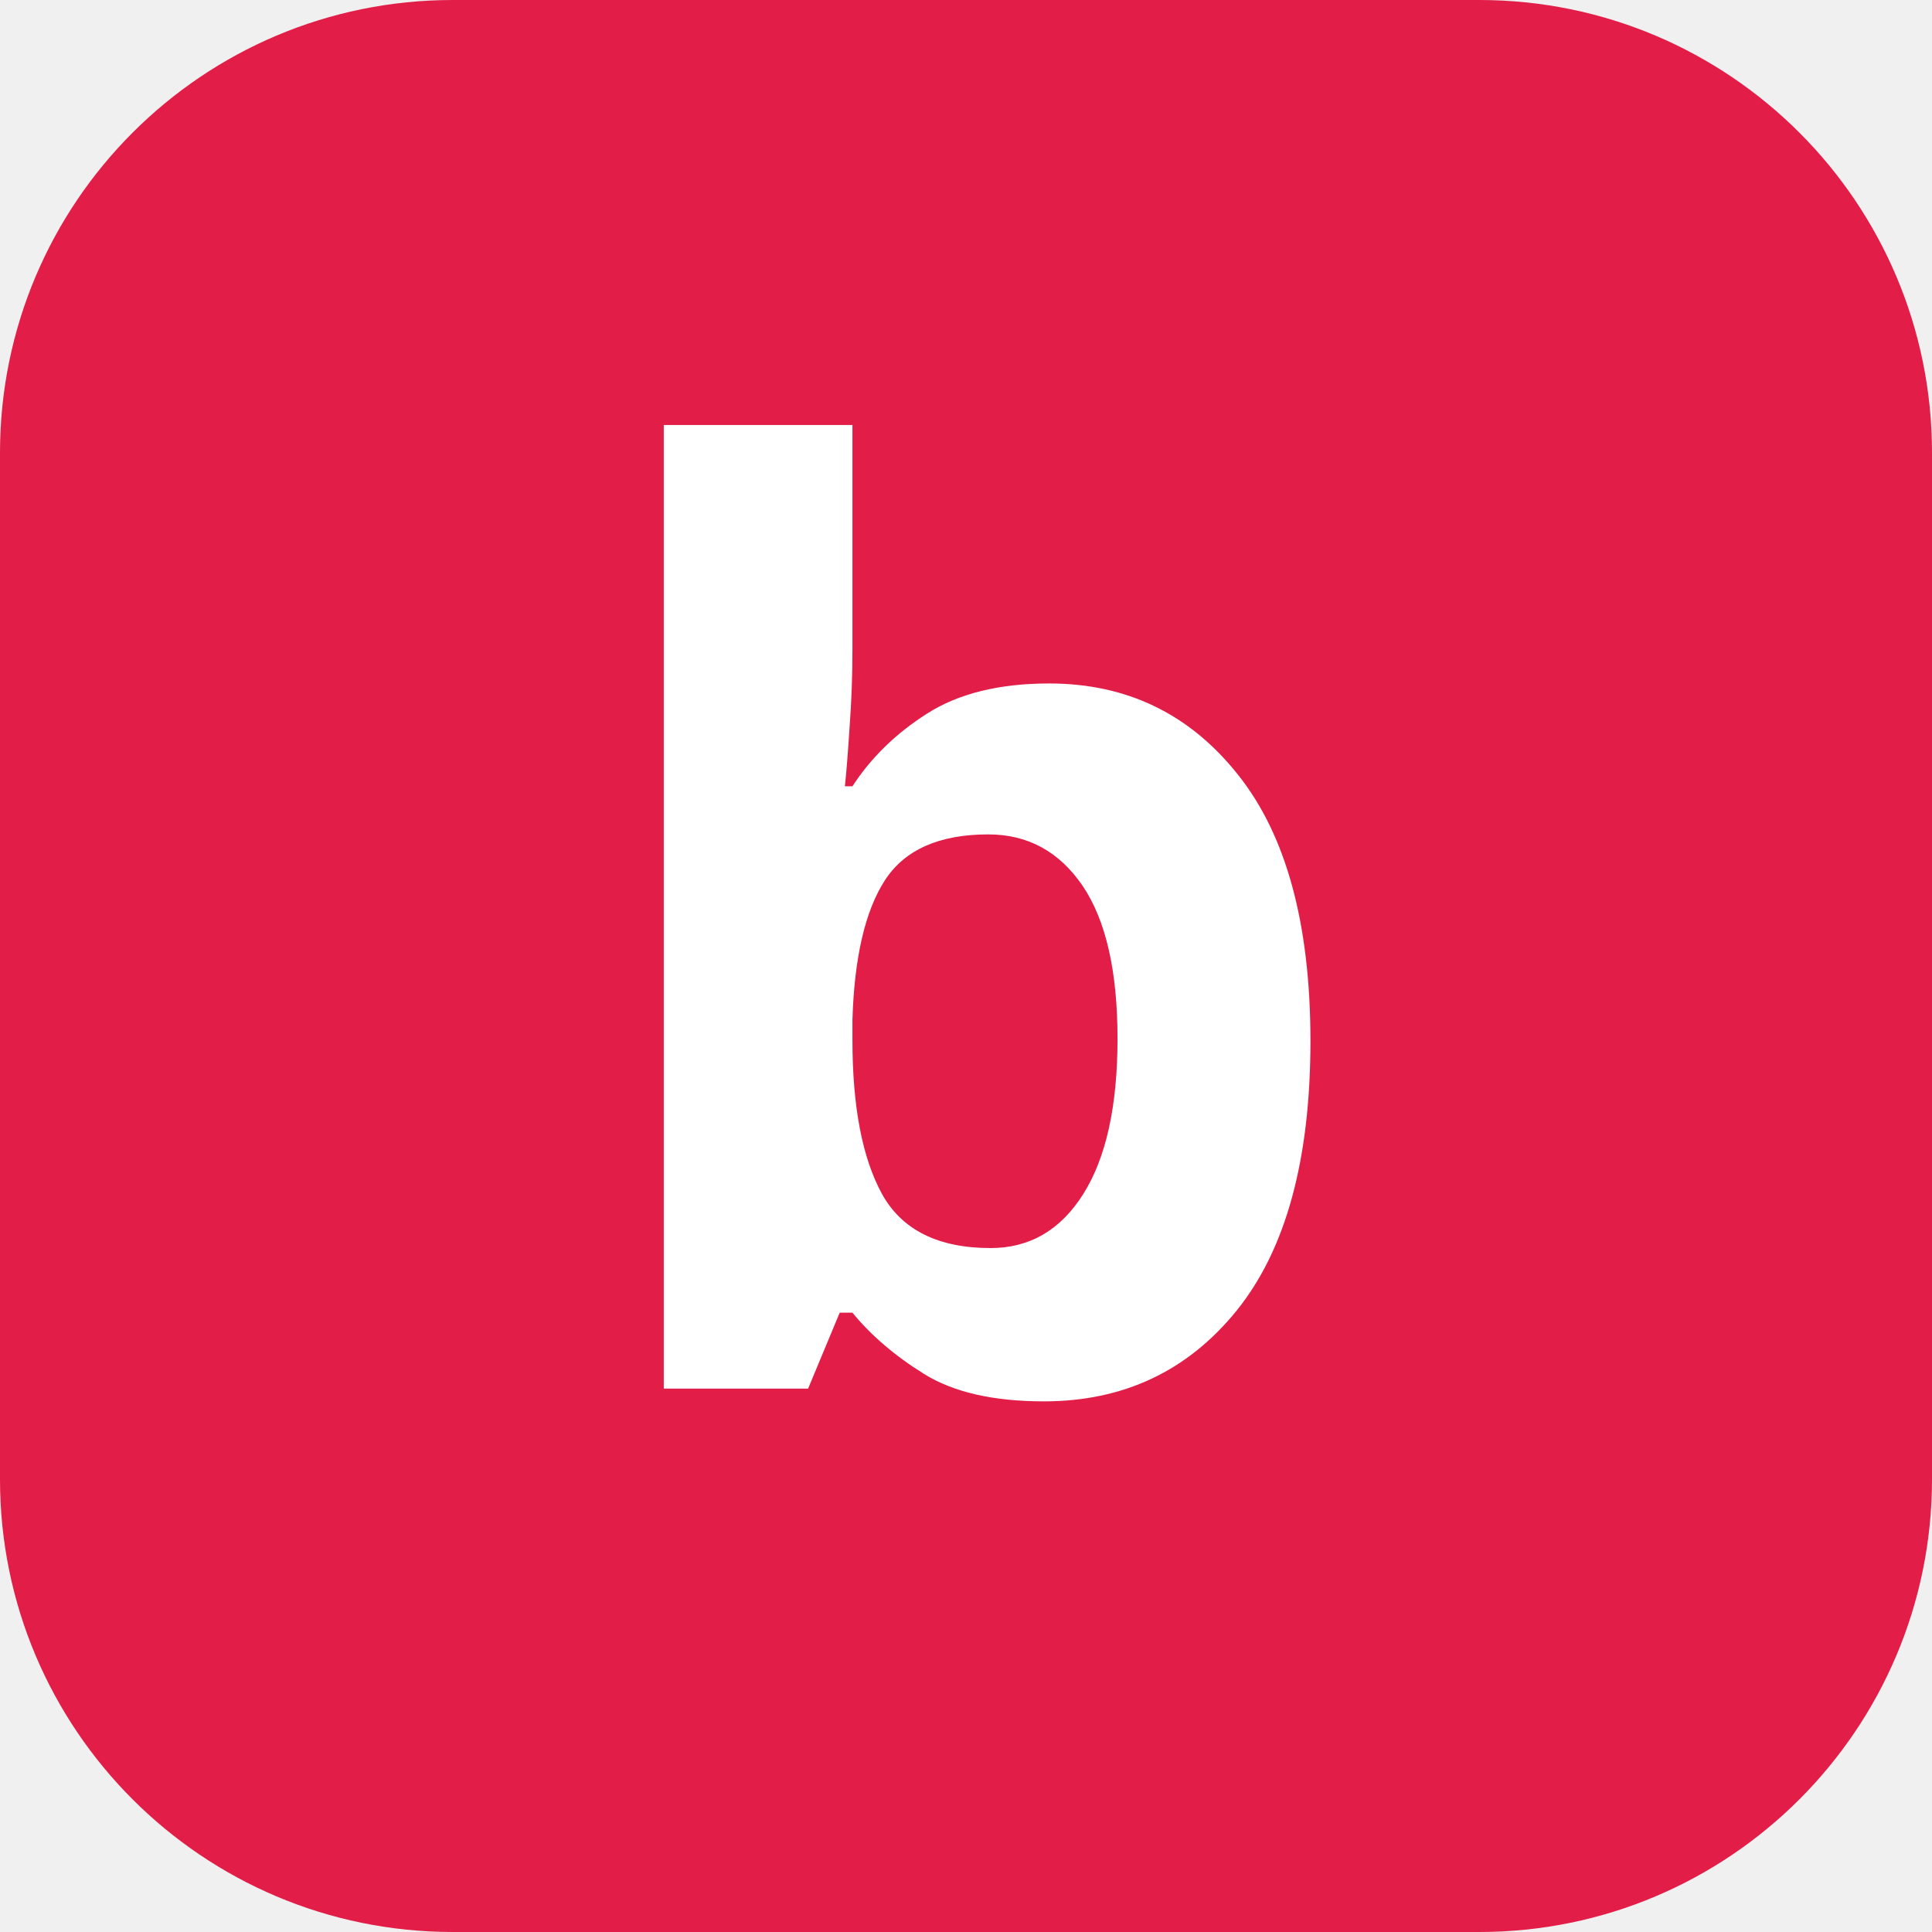
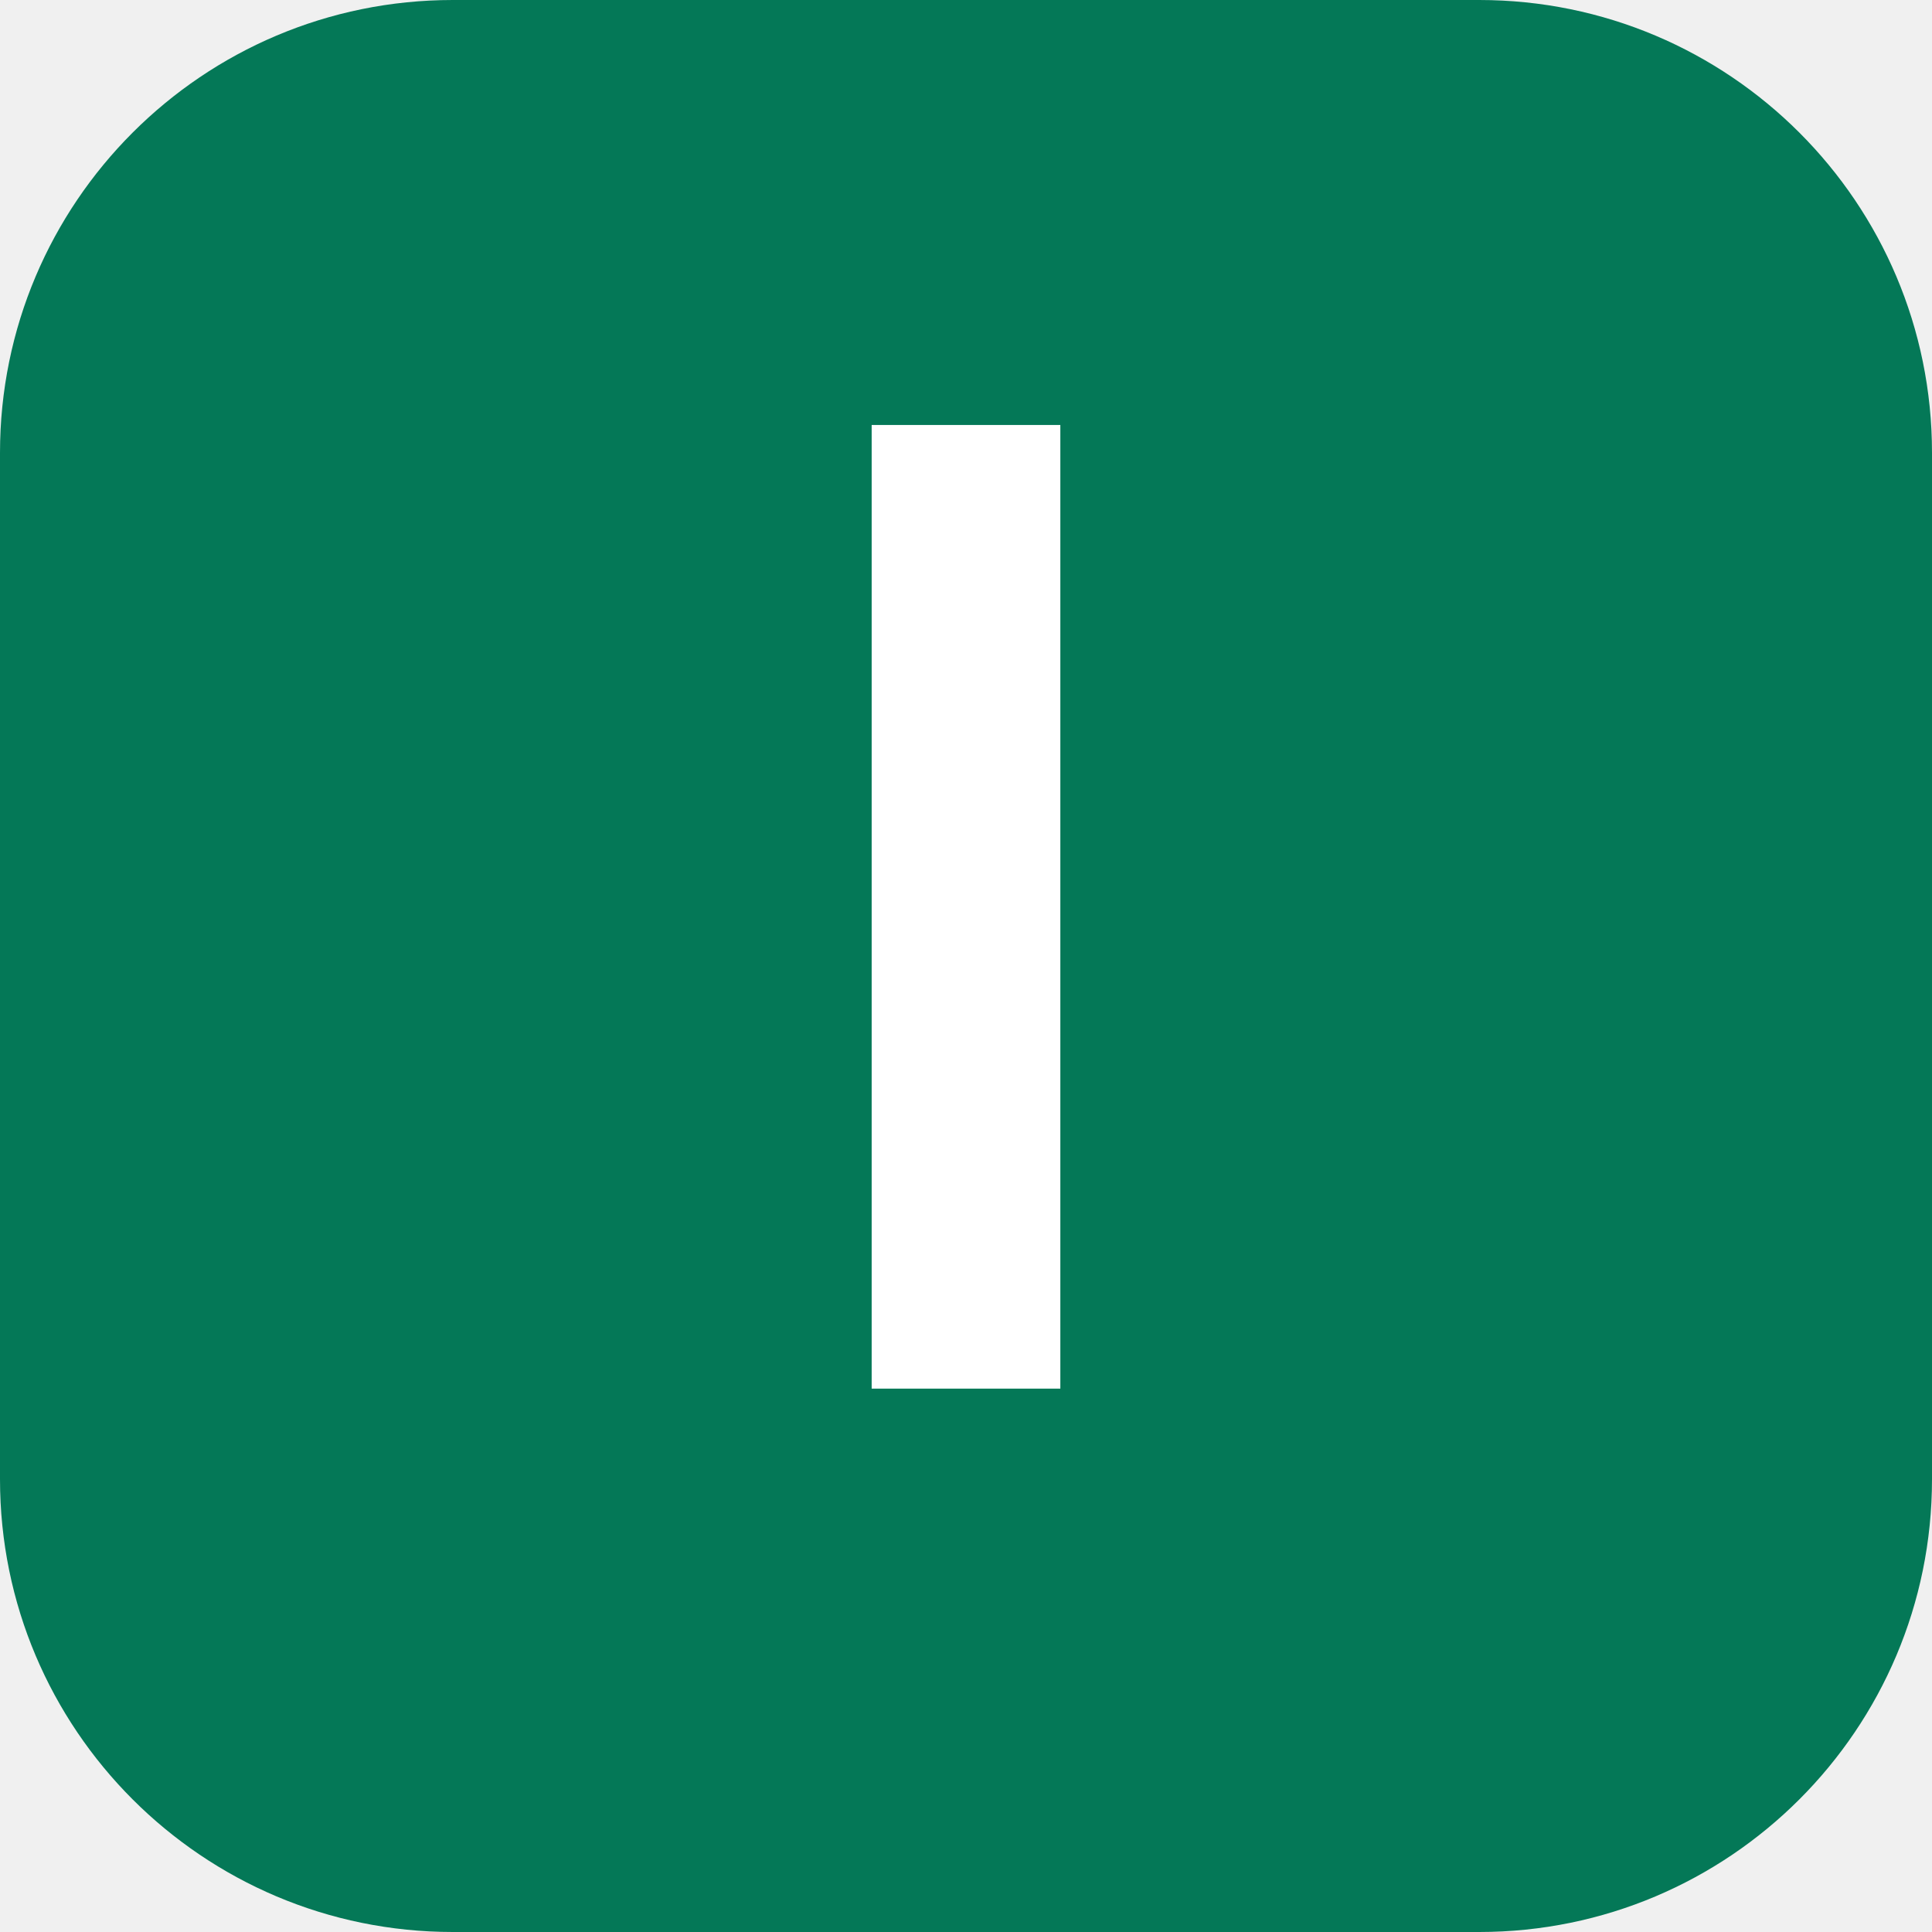
<svg xmlns="http://www.w3.org/2000/svg" viewBox="0 0 64 64">
-   <rect width="64" height="64" rx="15" fill="#e11d48" />
-   <text x="32" y="46" font-family="'Space Grotesk',system-ui,sans-serif" font-size="42" font-weight="700" letter-spacing="-2" fill="#ffffff" text-anchor="middle">b</text>
+   <rect width="64" height="64" rx="15" fill="#047857" />
+   <text x="32" y="46" font-family="'Space Grotesk',system-ui,sans-serif" font-size="42" font-weight="700" letter-spacing="-2" fill="#ffffff" text-anchor="middle">l</text>
</svg>
